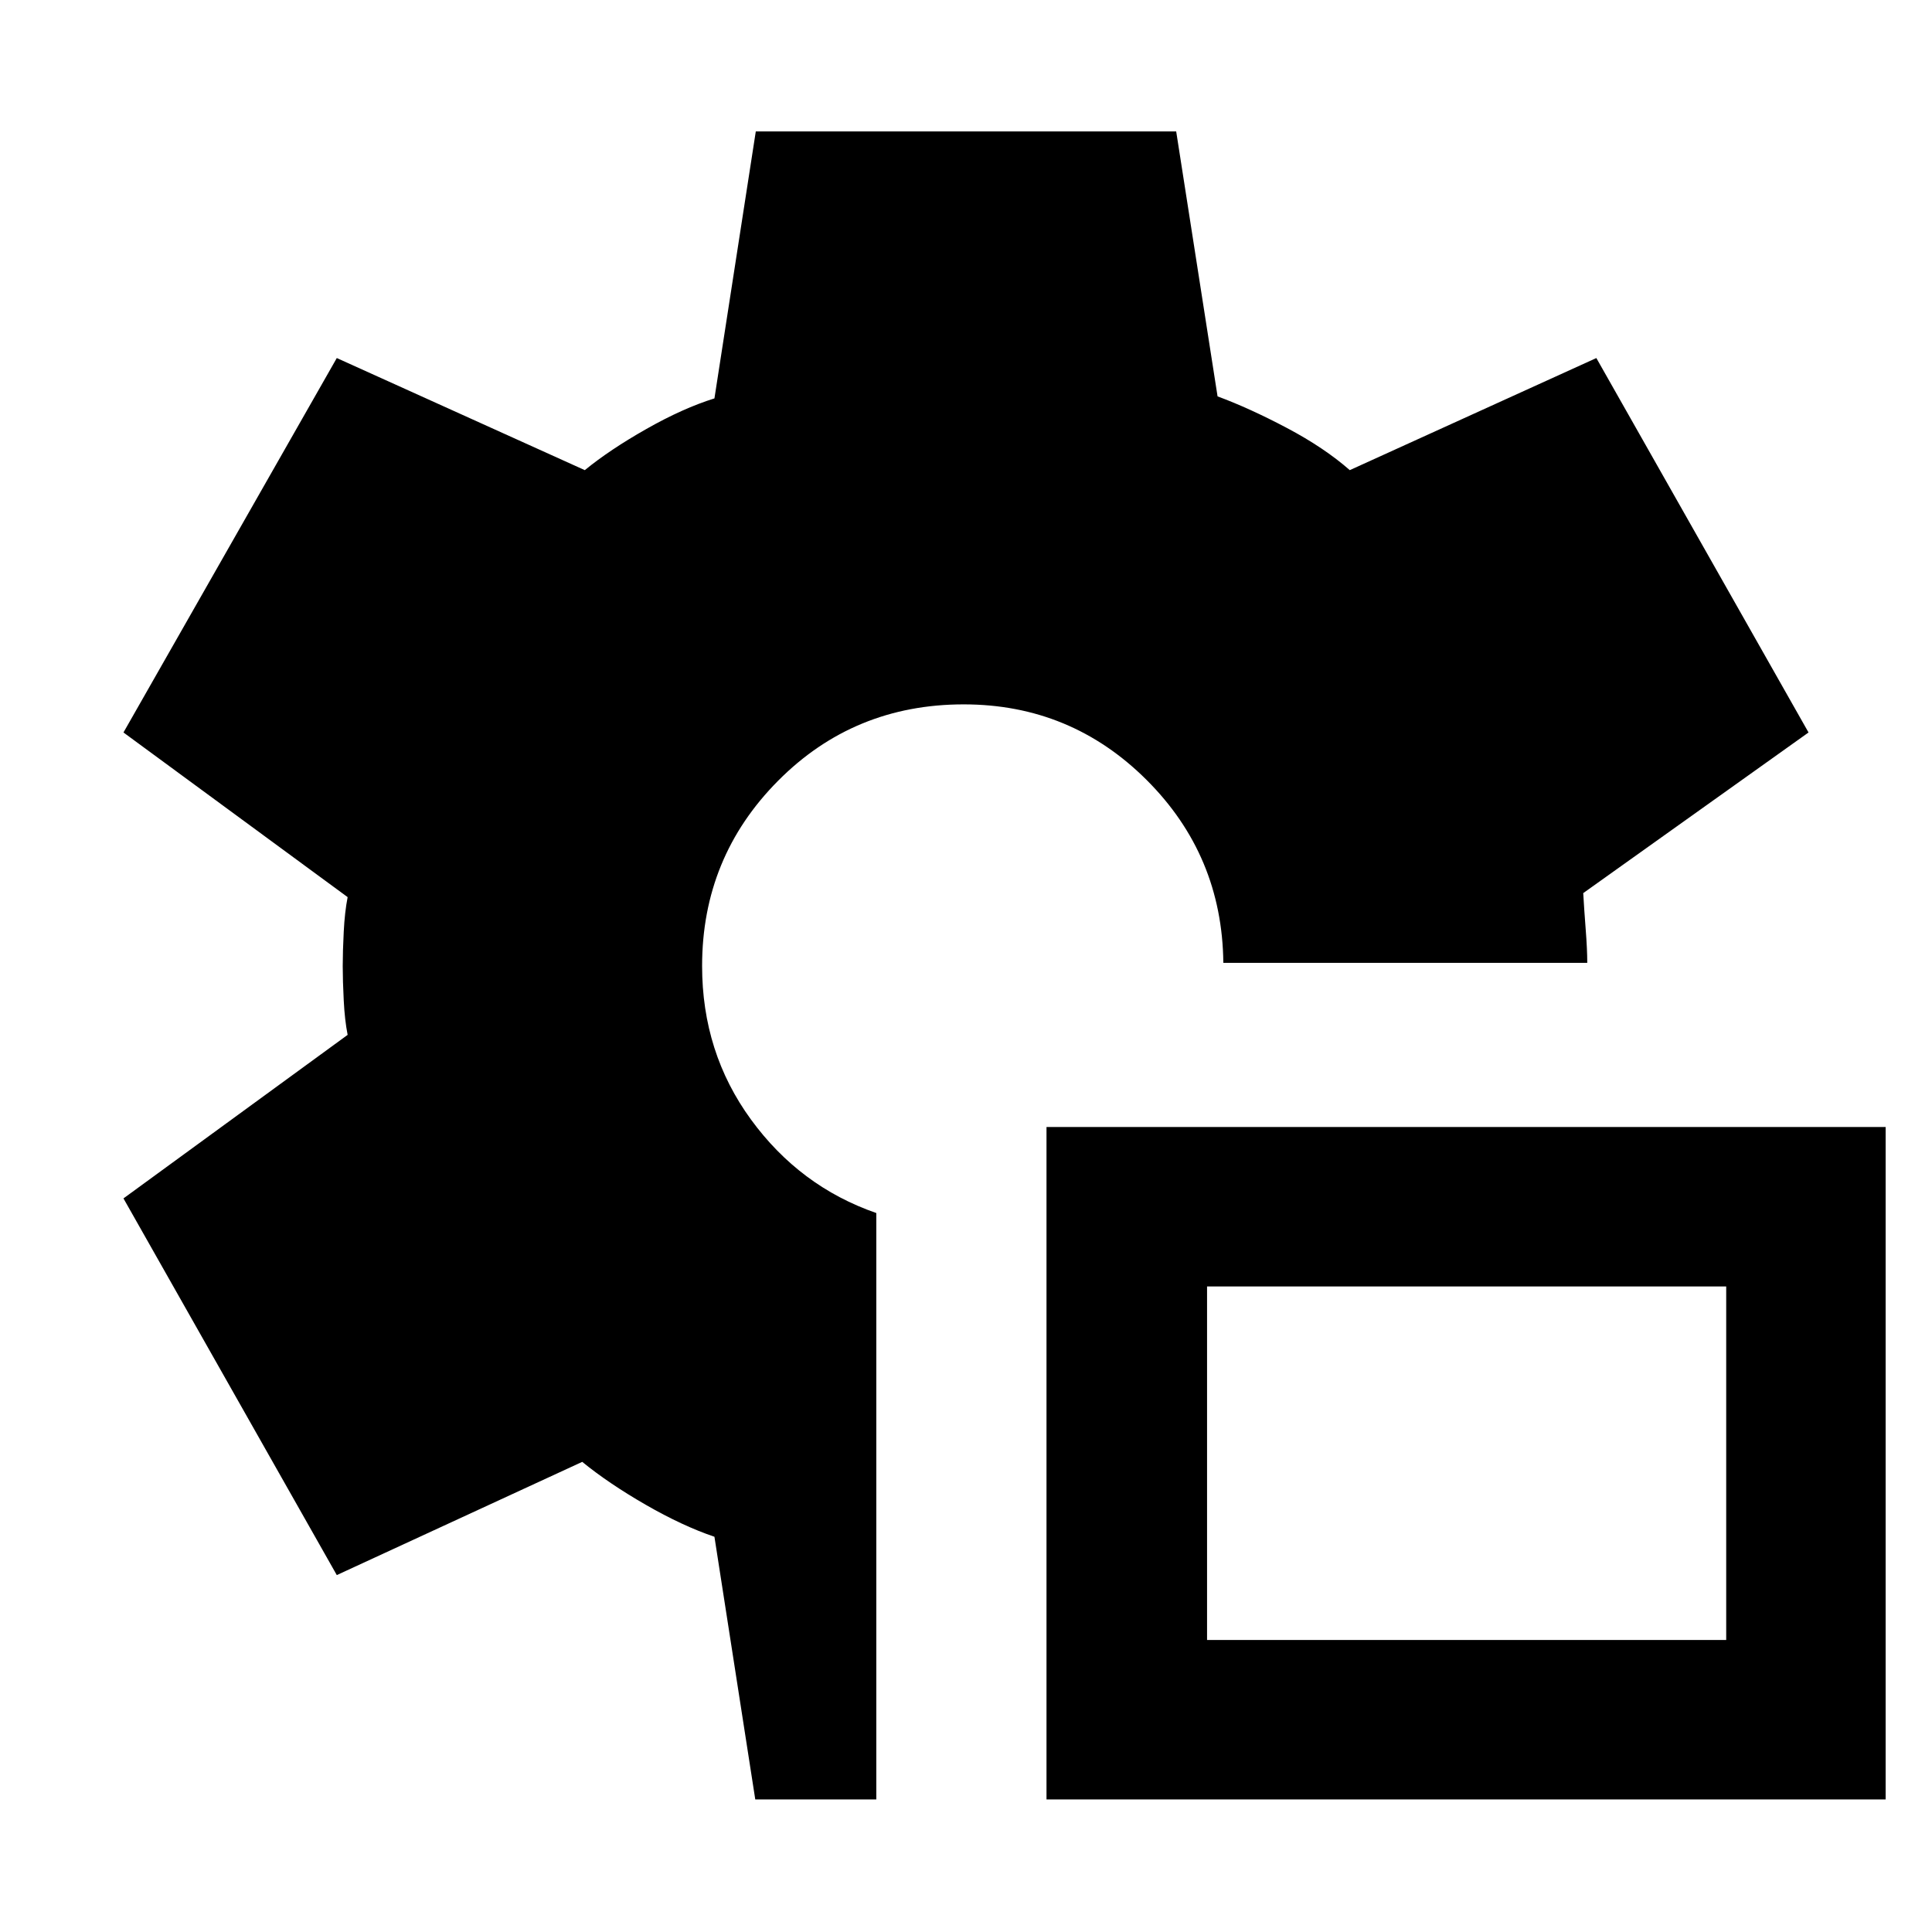
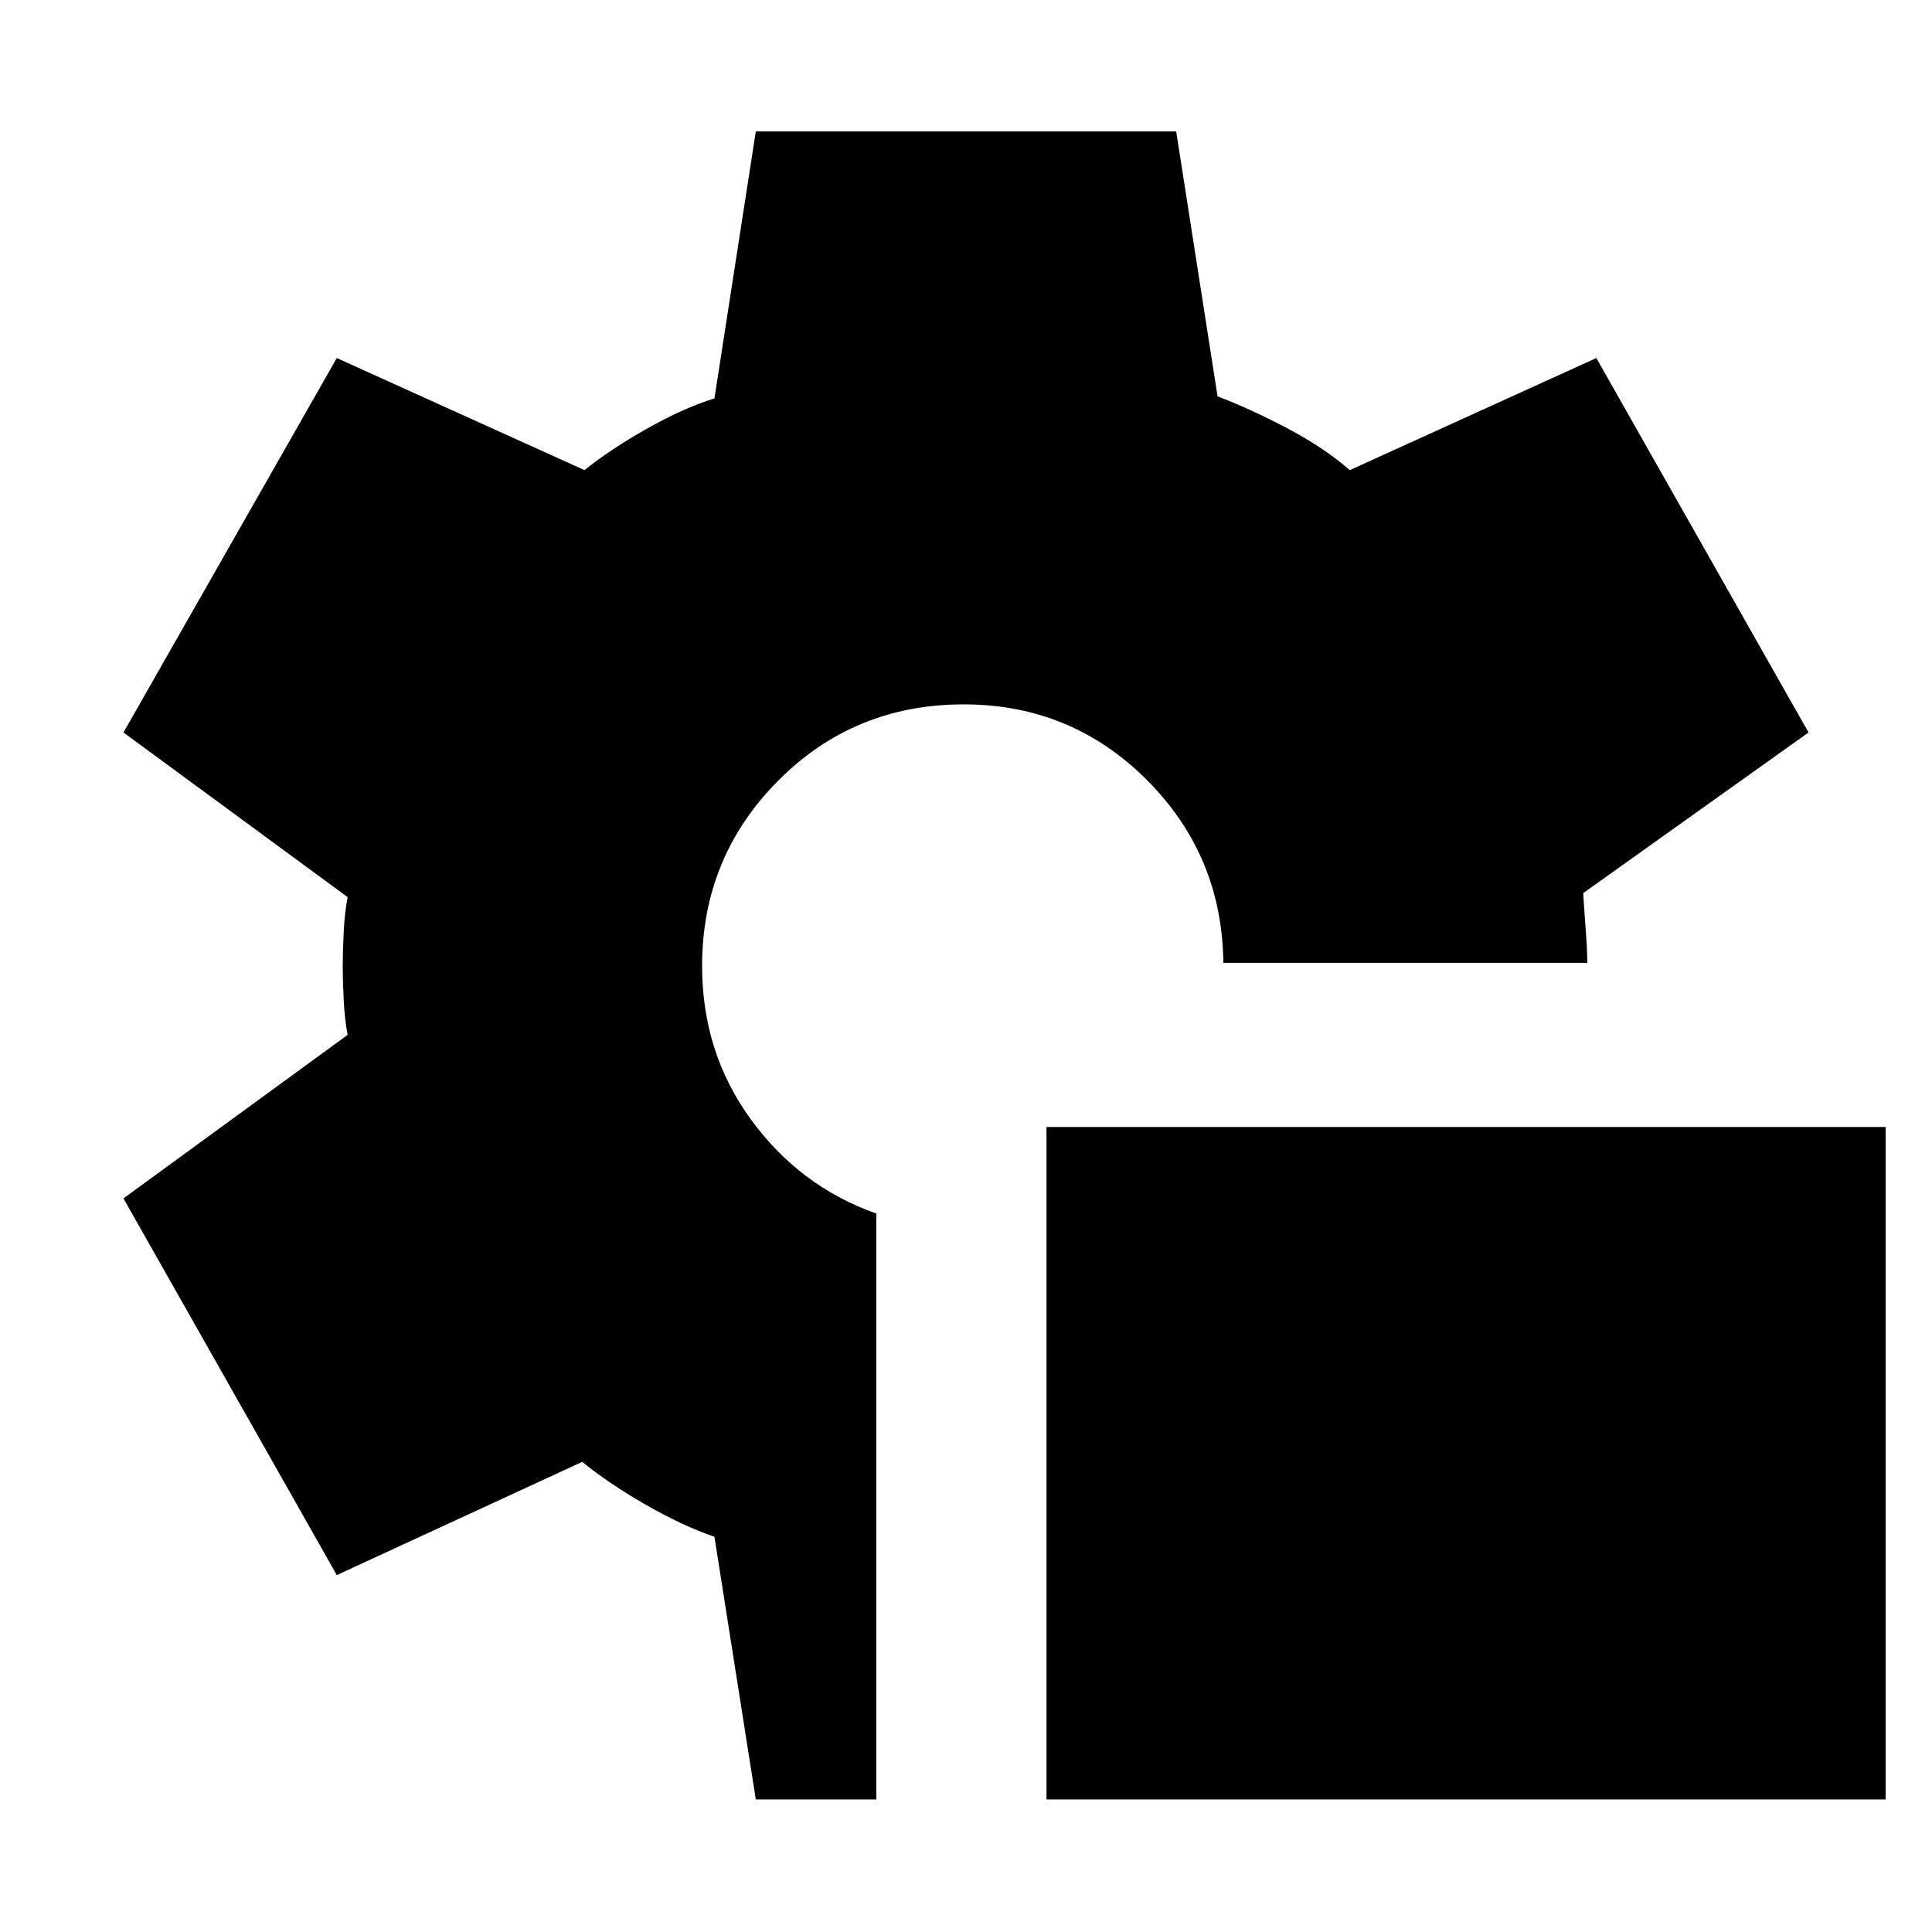
<svg xmlns="http://www.w3.org/2000/svg" viewBox="0 -960 960 960">
-   <path d="M520-65.87V-400h416.96v334.13H520Zm79.78-79.22h257.96v-175.69H599.78v175.69ZM375.29-65.87 355-196.39q-15.84-5.36-34.18-15.92-18.34-10.56-31.52-21.3l-121.95 56.26-106-187.17 111.39-81.26q-1.44-7.23-1.94-17.09-.5-9.85-.5-17.08 0-7.23.5-17.09.5-9.85 1.94-17.18L61.35-596.04l106-186.05 123.23 55.7q12.46-10.18 30.64-20.48 18.17-10.3 33.78-15.17l20.55-132.66h208.89L605-763.04q15.73 5.81 34.35 15.64 18.61 9.83 31.35 21.01l122.52-55.7 105.43 186.05-111.95 79.82q.43 7.74 1.21 17.83.79 10.09.79 16.82H607.87q-.57-53.43-38.18-90.93-37.62-37.5-90.82-37.5-54.57 0-92.28 38-37.72 38-37.72 92 0 43 24.28 76.28 24.28 33.29 62.28 46.47v291.38h-60.14Z" />
+   <path d="M520-65.87V-400h416.96v334.13H520Zm-144.44 0L355-196.39q-15.61-5.31-34.07-15.89-18.45-10.59-31.63-21.33l-121.95 56.26-106-187.17 111.39-81.26q-1.44-7.31-1.94-17.11-.5-9.81-.5-17.11 0-7.3.5-17.11.5-9.8 1.94-17.11L61.35-596.04l106-186.05 123.08 55.7q12.61-10.18 30.79-20.48 18.17-10.3 33.78-15.17l20.56-132.66h208.88L605-763.04q15.61 5.87 34.28 15.67 18.68 9.8 31.42 20.98l122.52-55.7 105.43 186.05-111.95 79.82q.43 7.74 1.21 17.83.79 10.09.79 16.82H607.87Q607.3-535 569.8-572.5 532.3-610 478.87-610q-54.57 0-92.28 38-37.72 38-37.72 92 0 43 24.28 76.28 24.28 33.29 62.28 46.72v291.13h-59.87Z" />
</svg>
